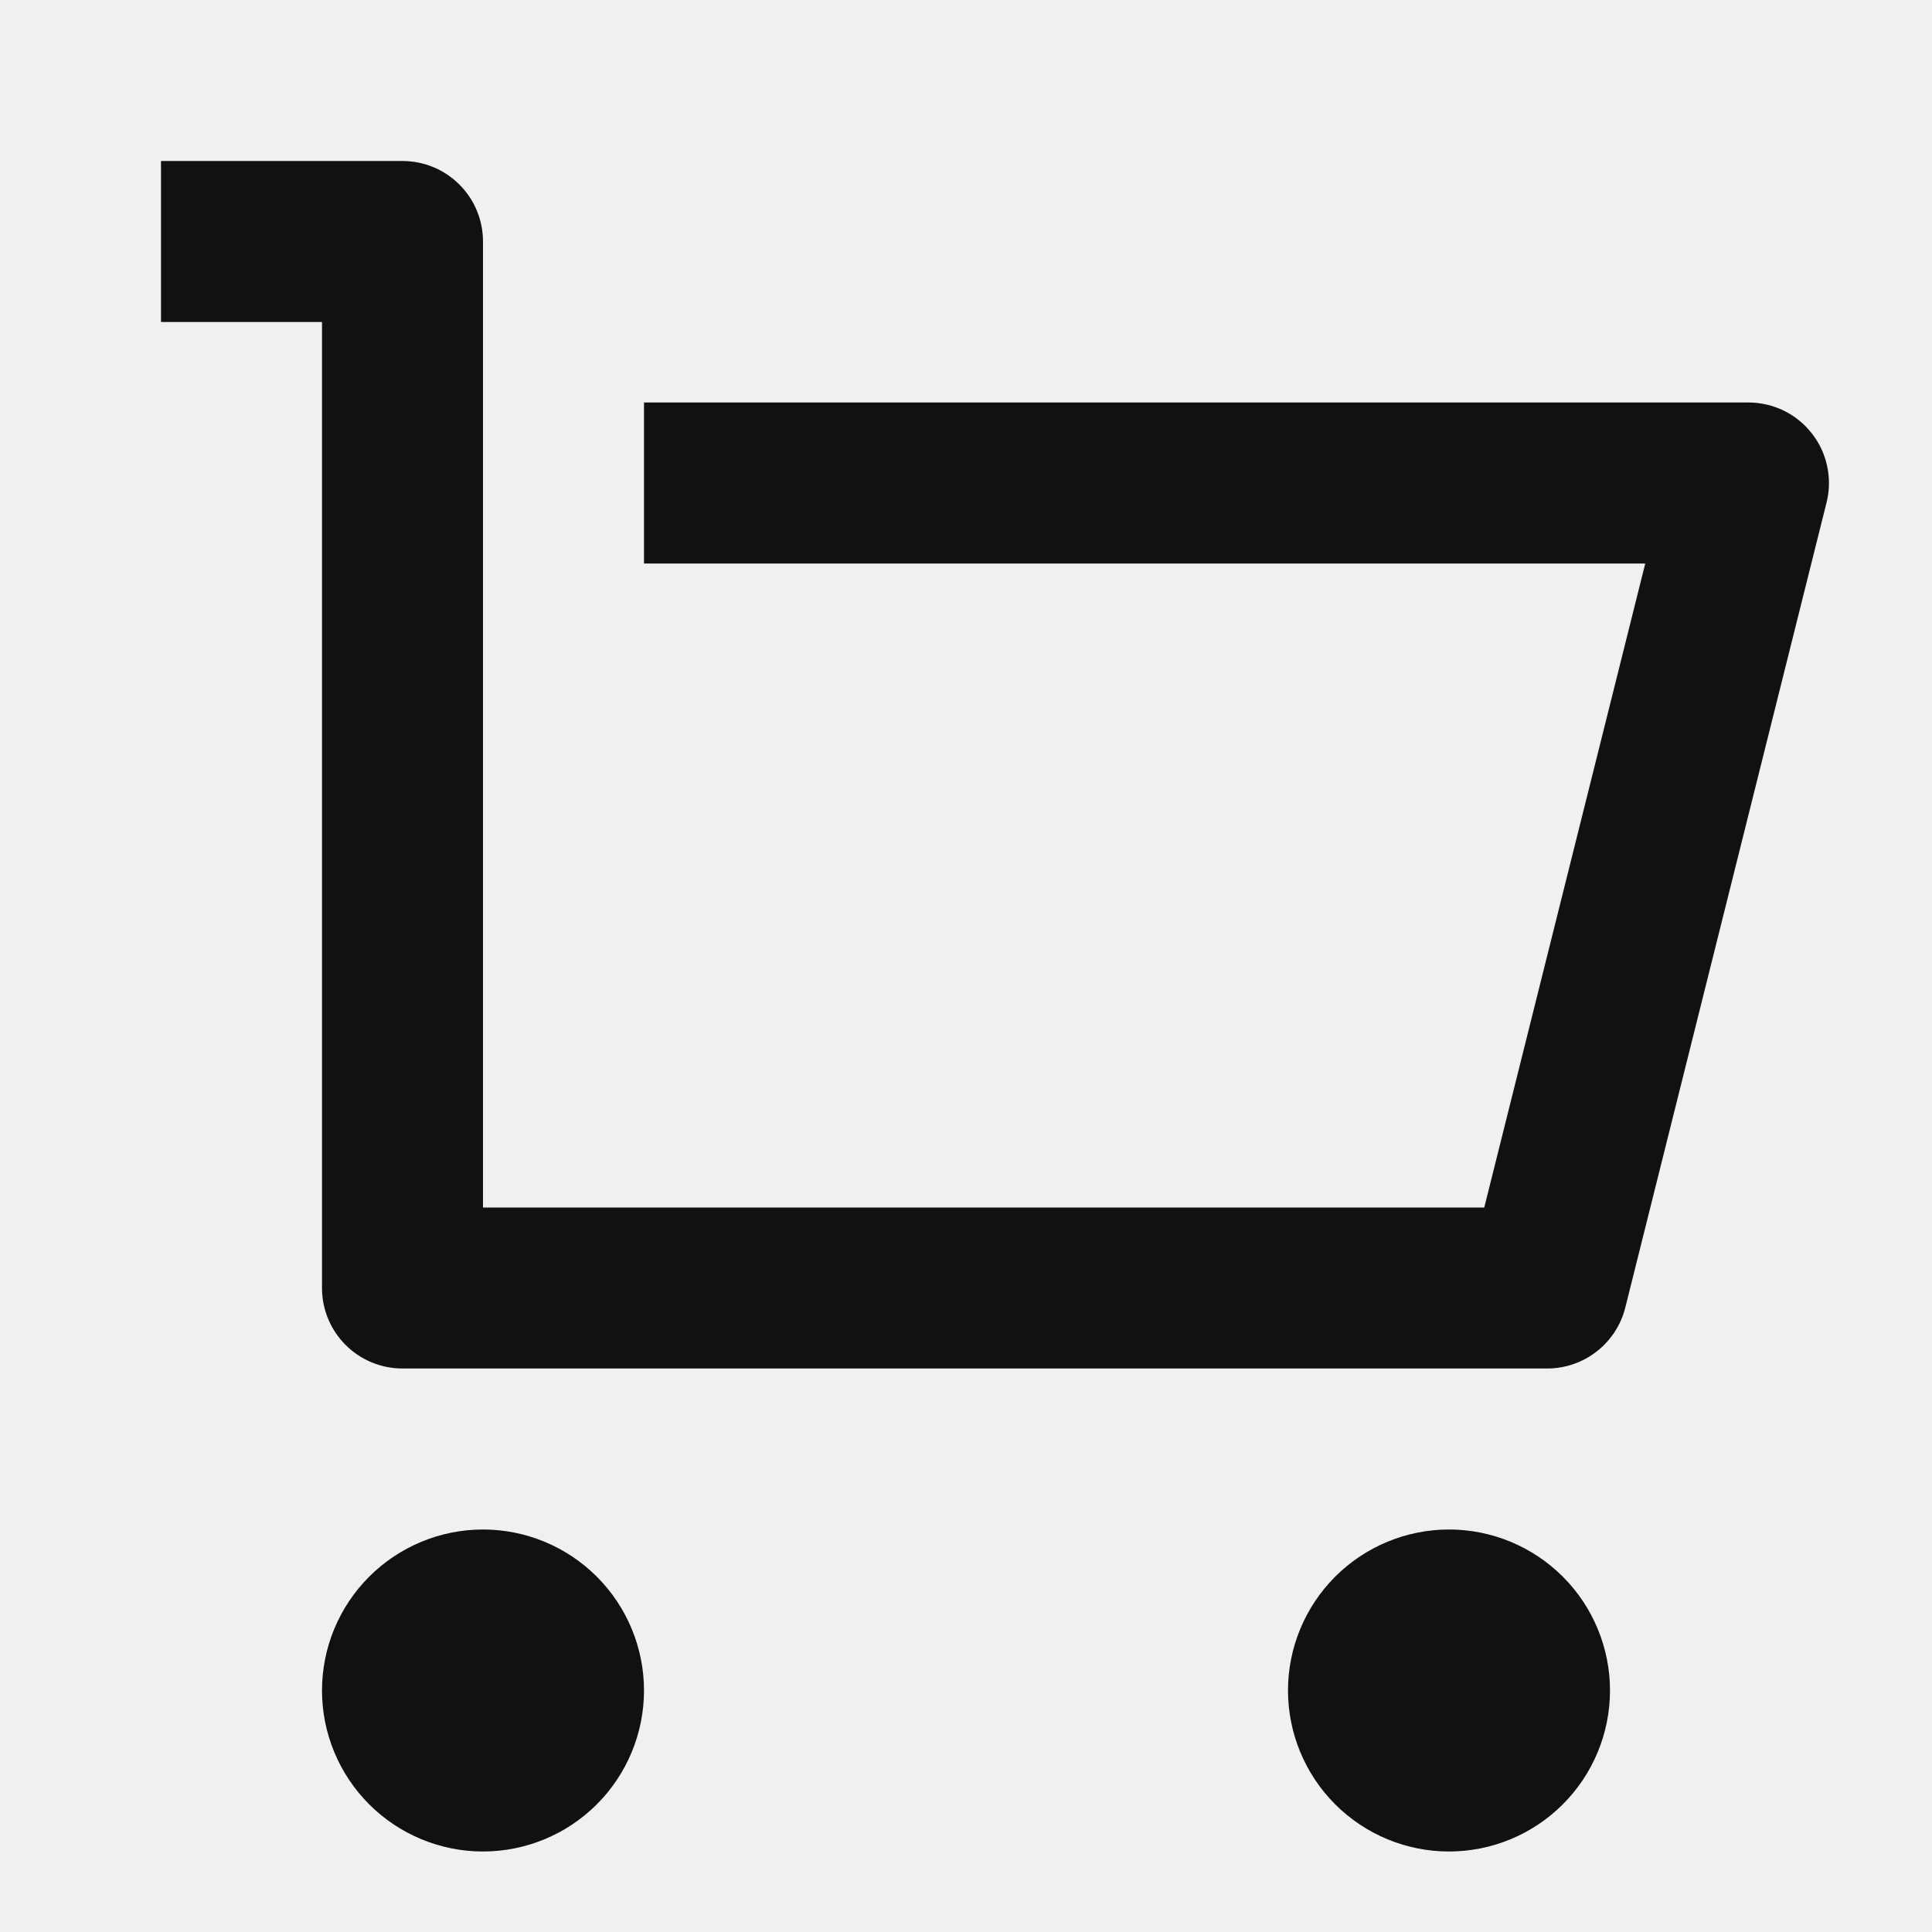
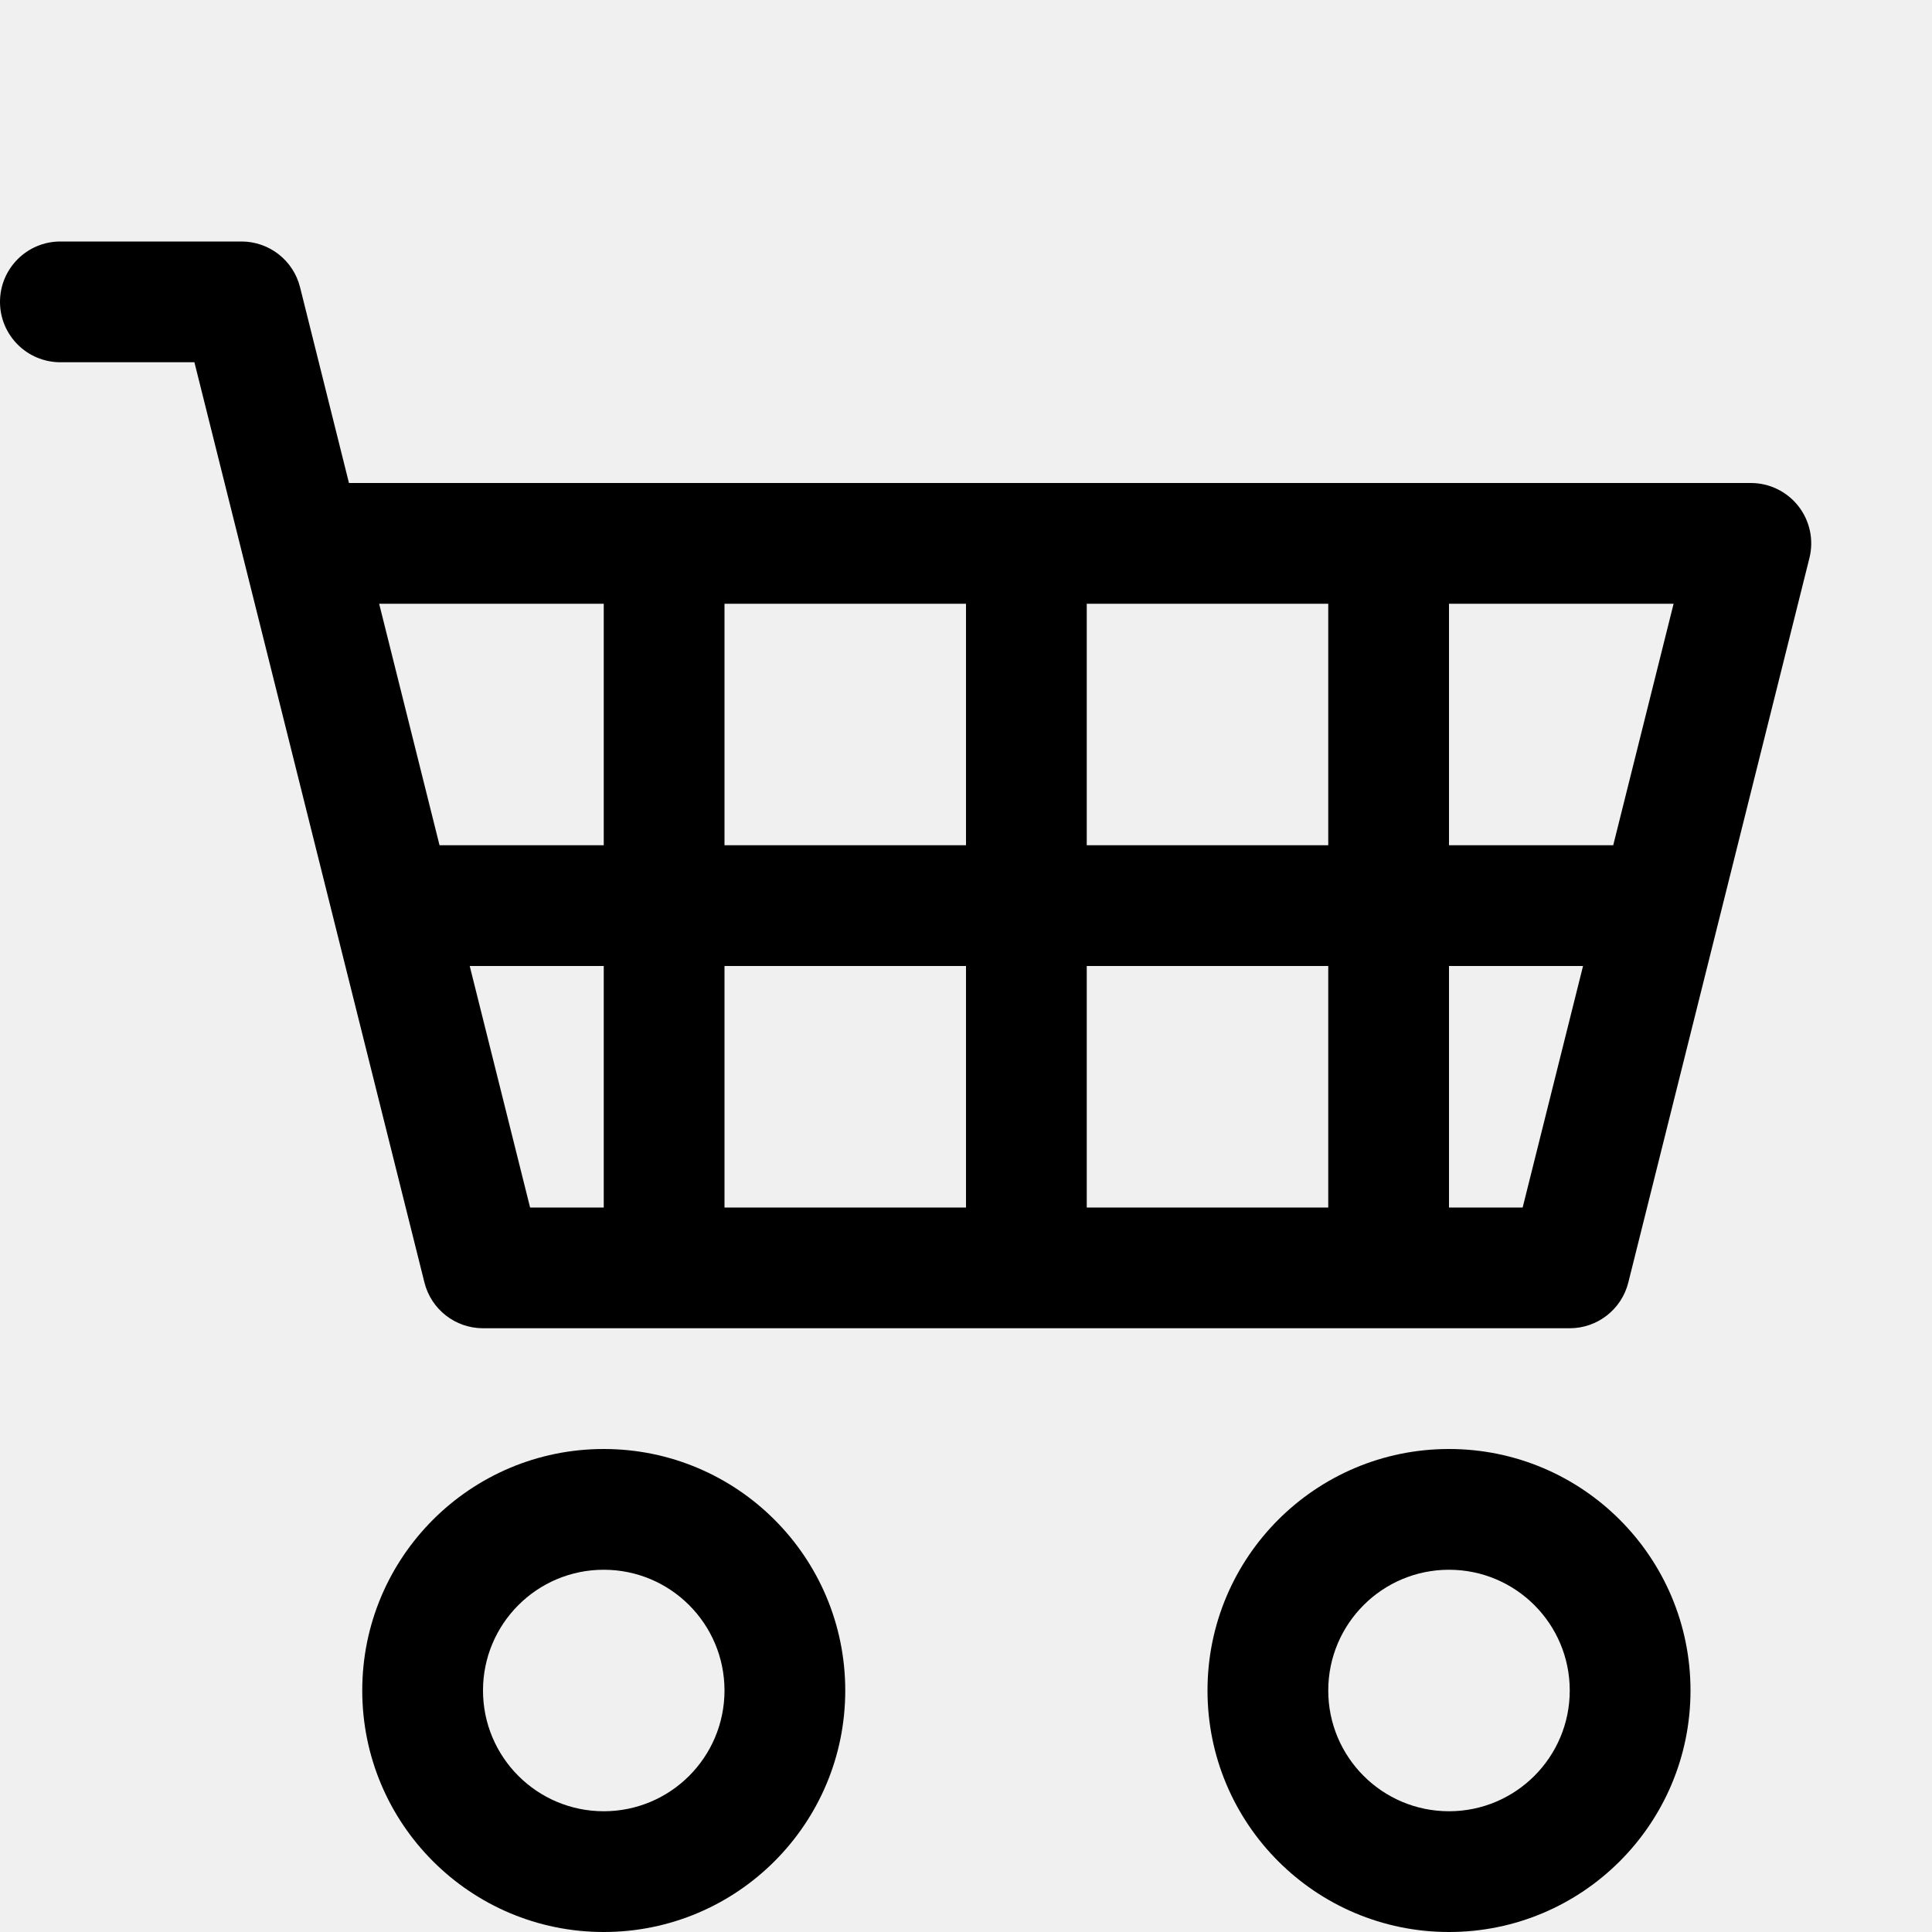
- <svg xmlns="http://www.w3.org/2000/svg" width="24" height="24" viewBox="0 0 24 24" fill="none">
-   <g clip-path="url(#clip0_1417_485)">
-     <path d="M4 16V4H2V2H5C5.265 2 5.52 2.105 5.707 2.293C5.895 2.48 6 2.735 6 3V15H18.438L20.438 7H8V5H21.72C21.872 5 22.022 5.035 22.159 5.101C22.295 5.168 22.415 5.265 22.508 5.385C22.602 5.505 22.667 5.644 22.698 5.793C22.73 5.942 22.727 6.096 22.69 6.243L20.19 16.243C20.136 16.459 20.011 16.651 19.835 16.788C19.66 16.925 19.443 17 19.22 17H5C4.735 17 4.48 16.895 4.293 16.707C4.105 16.52 4 16.265 4 16ZM6 23C5.47 23 4.961 22.789 4.586 22.414C4.211 22.039 4 21.53 4 21C4 20.47 4.211 19.961 4.586 19.586C4.961 19.211 5.47 19 6 19C6.53 19 7.039 19.211 7.414 19.586C7.789 19.961 8 20.47 8 21C8 21.53 7.789 22.039 7.414 22.414C7.039 22.789 6.53 23 6 23ZM18 23C17.47 23 16.961 22.789 16.586 22.414C16.211 22.039 16 21.53 16 21C16 20.47 16.211 19.961 16.586 19.586C16.961 19.211 17.47 19 18 19C18.53 19 19.039 19.211 19.414 19.586C19.789 19.961 20 20.47 20 21C20 21.53 19.789 22.039 19.414 22.414C19.039 22.789 18.53 23 18 23Z" fill="#101113" />
-   </g>
-   <defs>
-     <clipPath id="clip0_1417_485">
-       <rect width="24" height="24" fill="white" />
-     </clipPath>
-   </defs>
+ <svg xmlns="http://www.w3.org/2000/svg" width="16" height="16" fill="black" class="bi bi-cart4" viewBox="0 0 16 16">
+   <path d="M0 2.5A.5.5 0 0 1 .5 2H2a.5.5 0 0 1 .485.379L2.89 4H14.5a.5.5 0 0 1 .485.621l-1.5 6A.5.5 0 0 1 13 11H4a.5.5 0 0 1-.485-.379L1.61 3H.5a.5.5 0 0 1-.5-.5M3.14 5l.5 2H5V5zM6 5v2h2V5zm3 0v2h2V5zm3 0v2h1.36l.5-2zm1.11 3H12v2h.61zM11 8H9v2h2zM8 8H6v2h2zM5 8H3.89l.5 2H5zm0 5a1 1 0 1 0 0 2 1 1 0 0 0 0-2m-2 1a2 2 0 1 1 4 0 2 2 0 0 1-4 0m9-1a1 1 0 1 0 0 2 1 1 0 0 0 0-2m-2 1a2 2 0 1 1 4 0 2 2 0 0 1-4 0" />
</svg>
